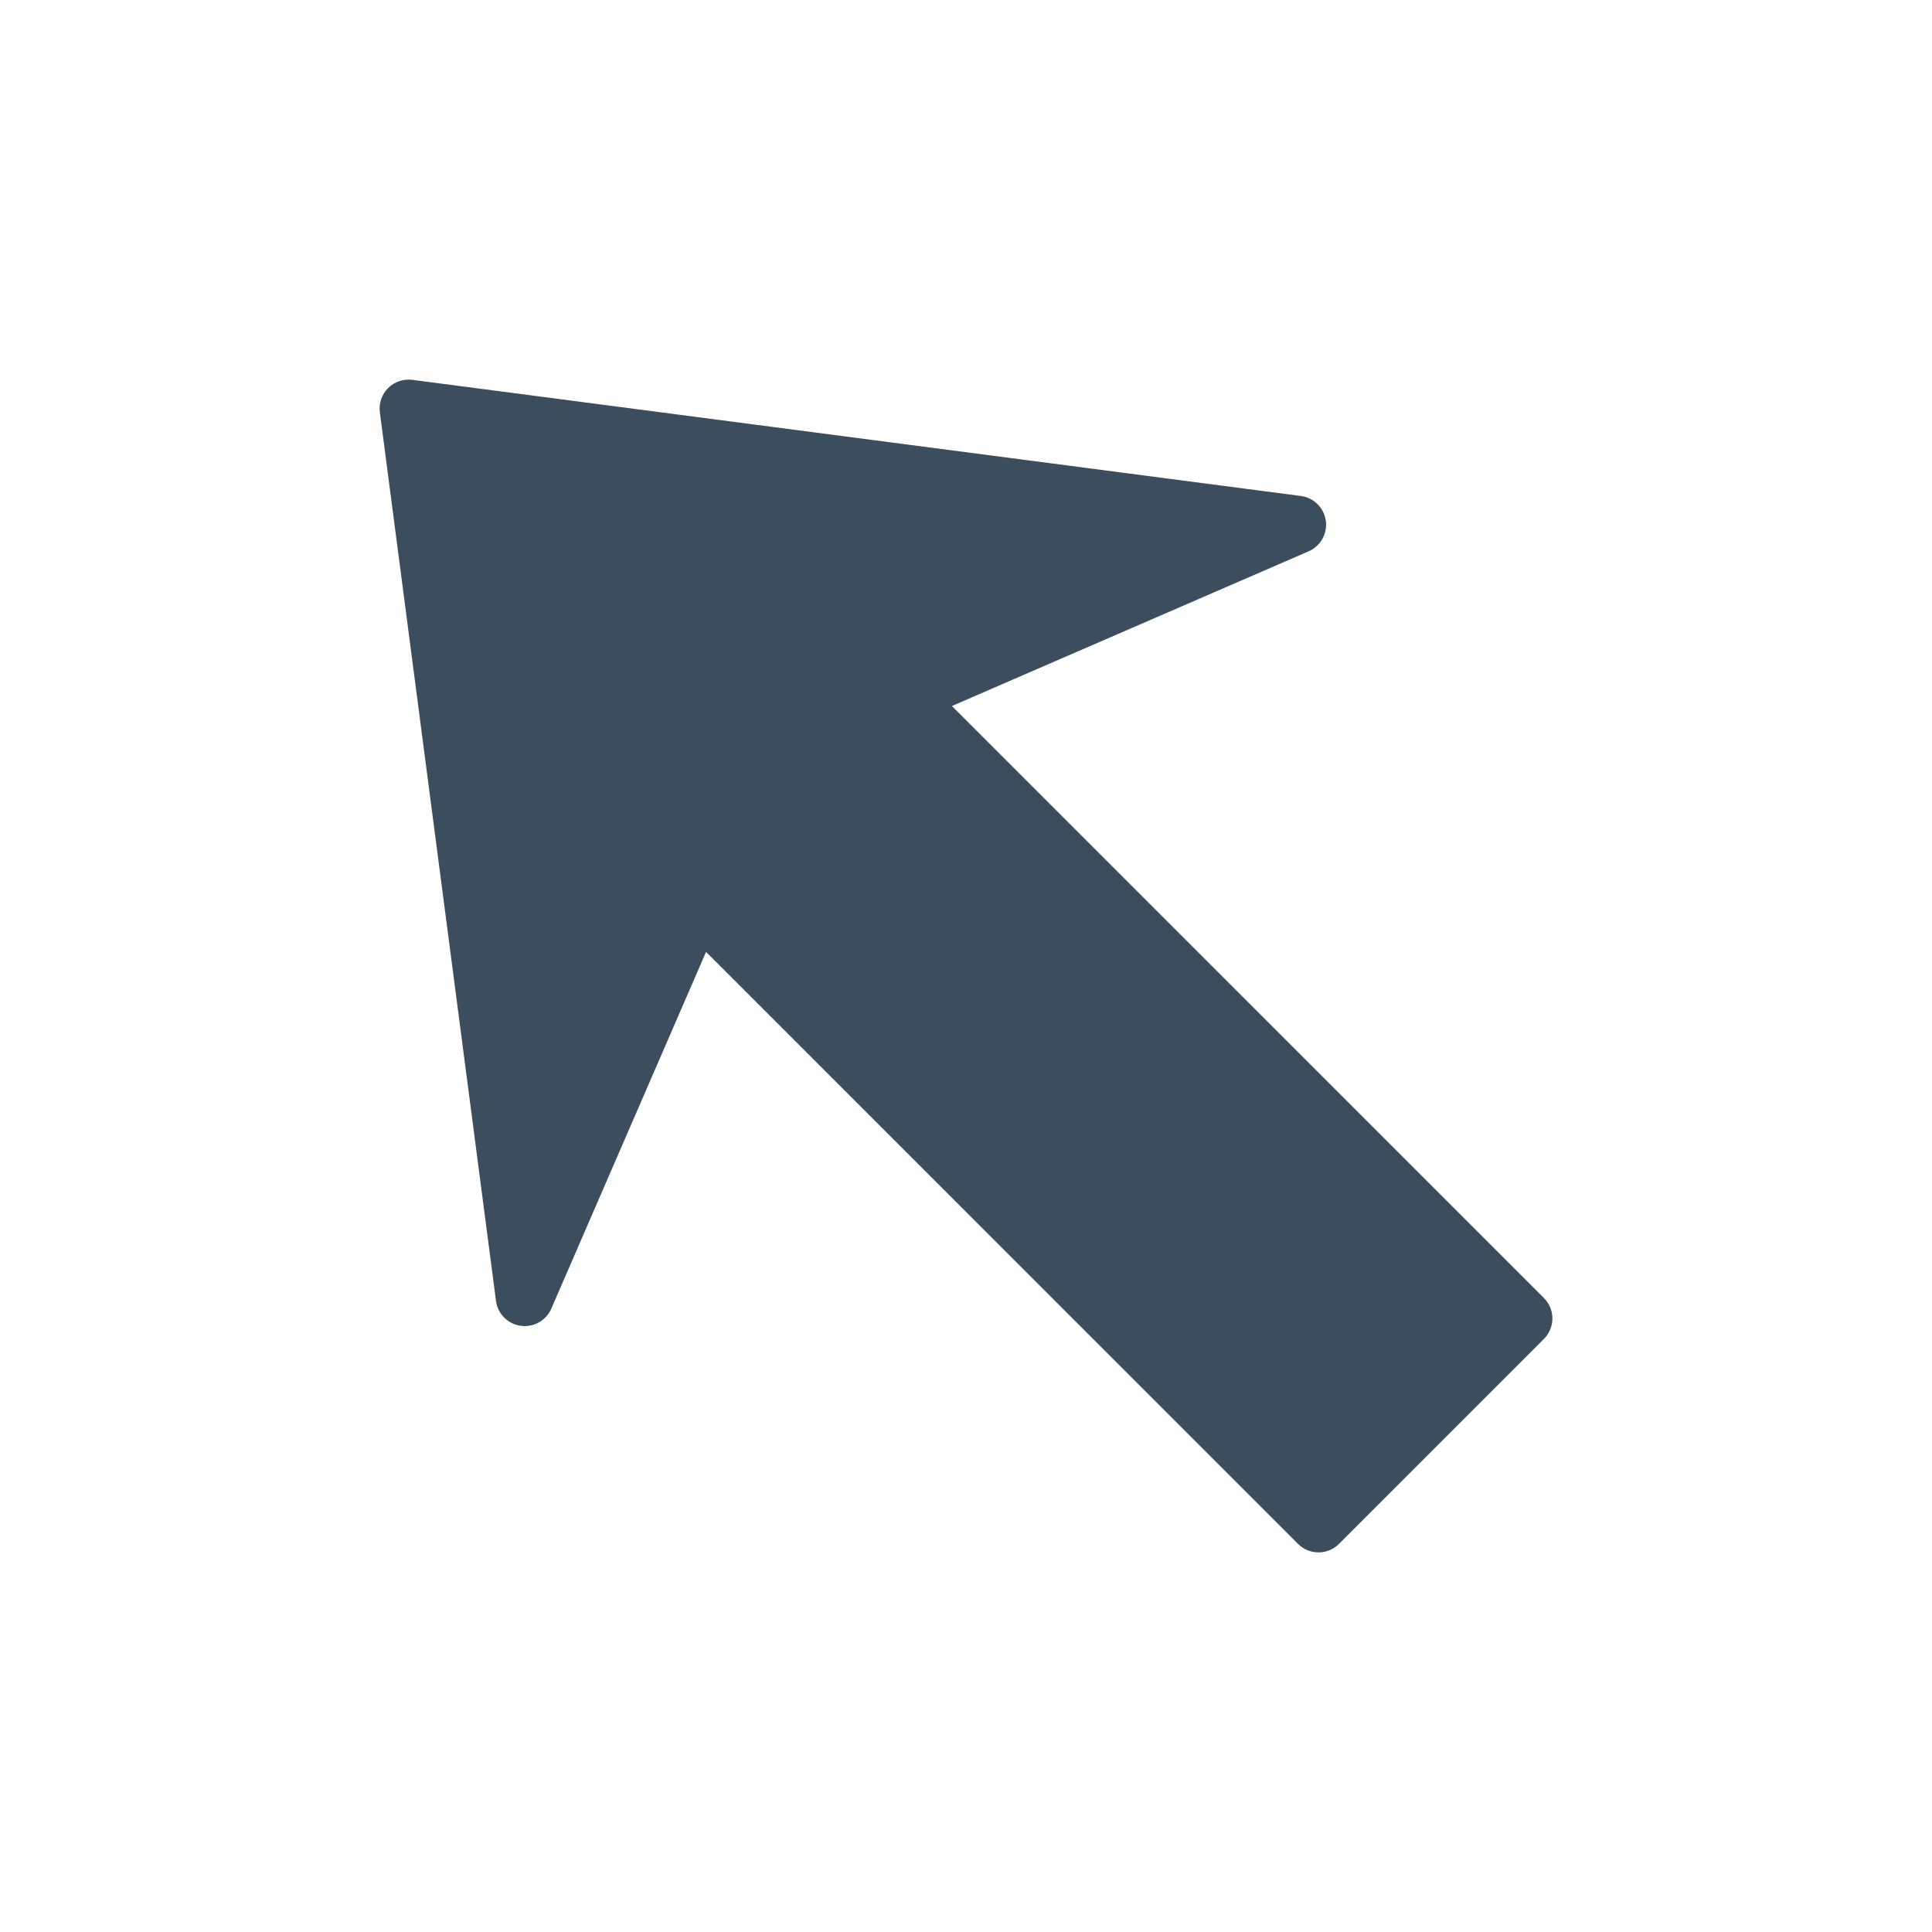
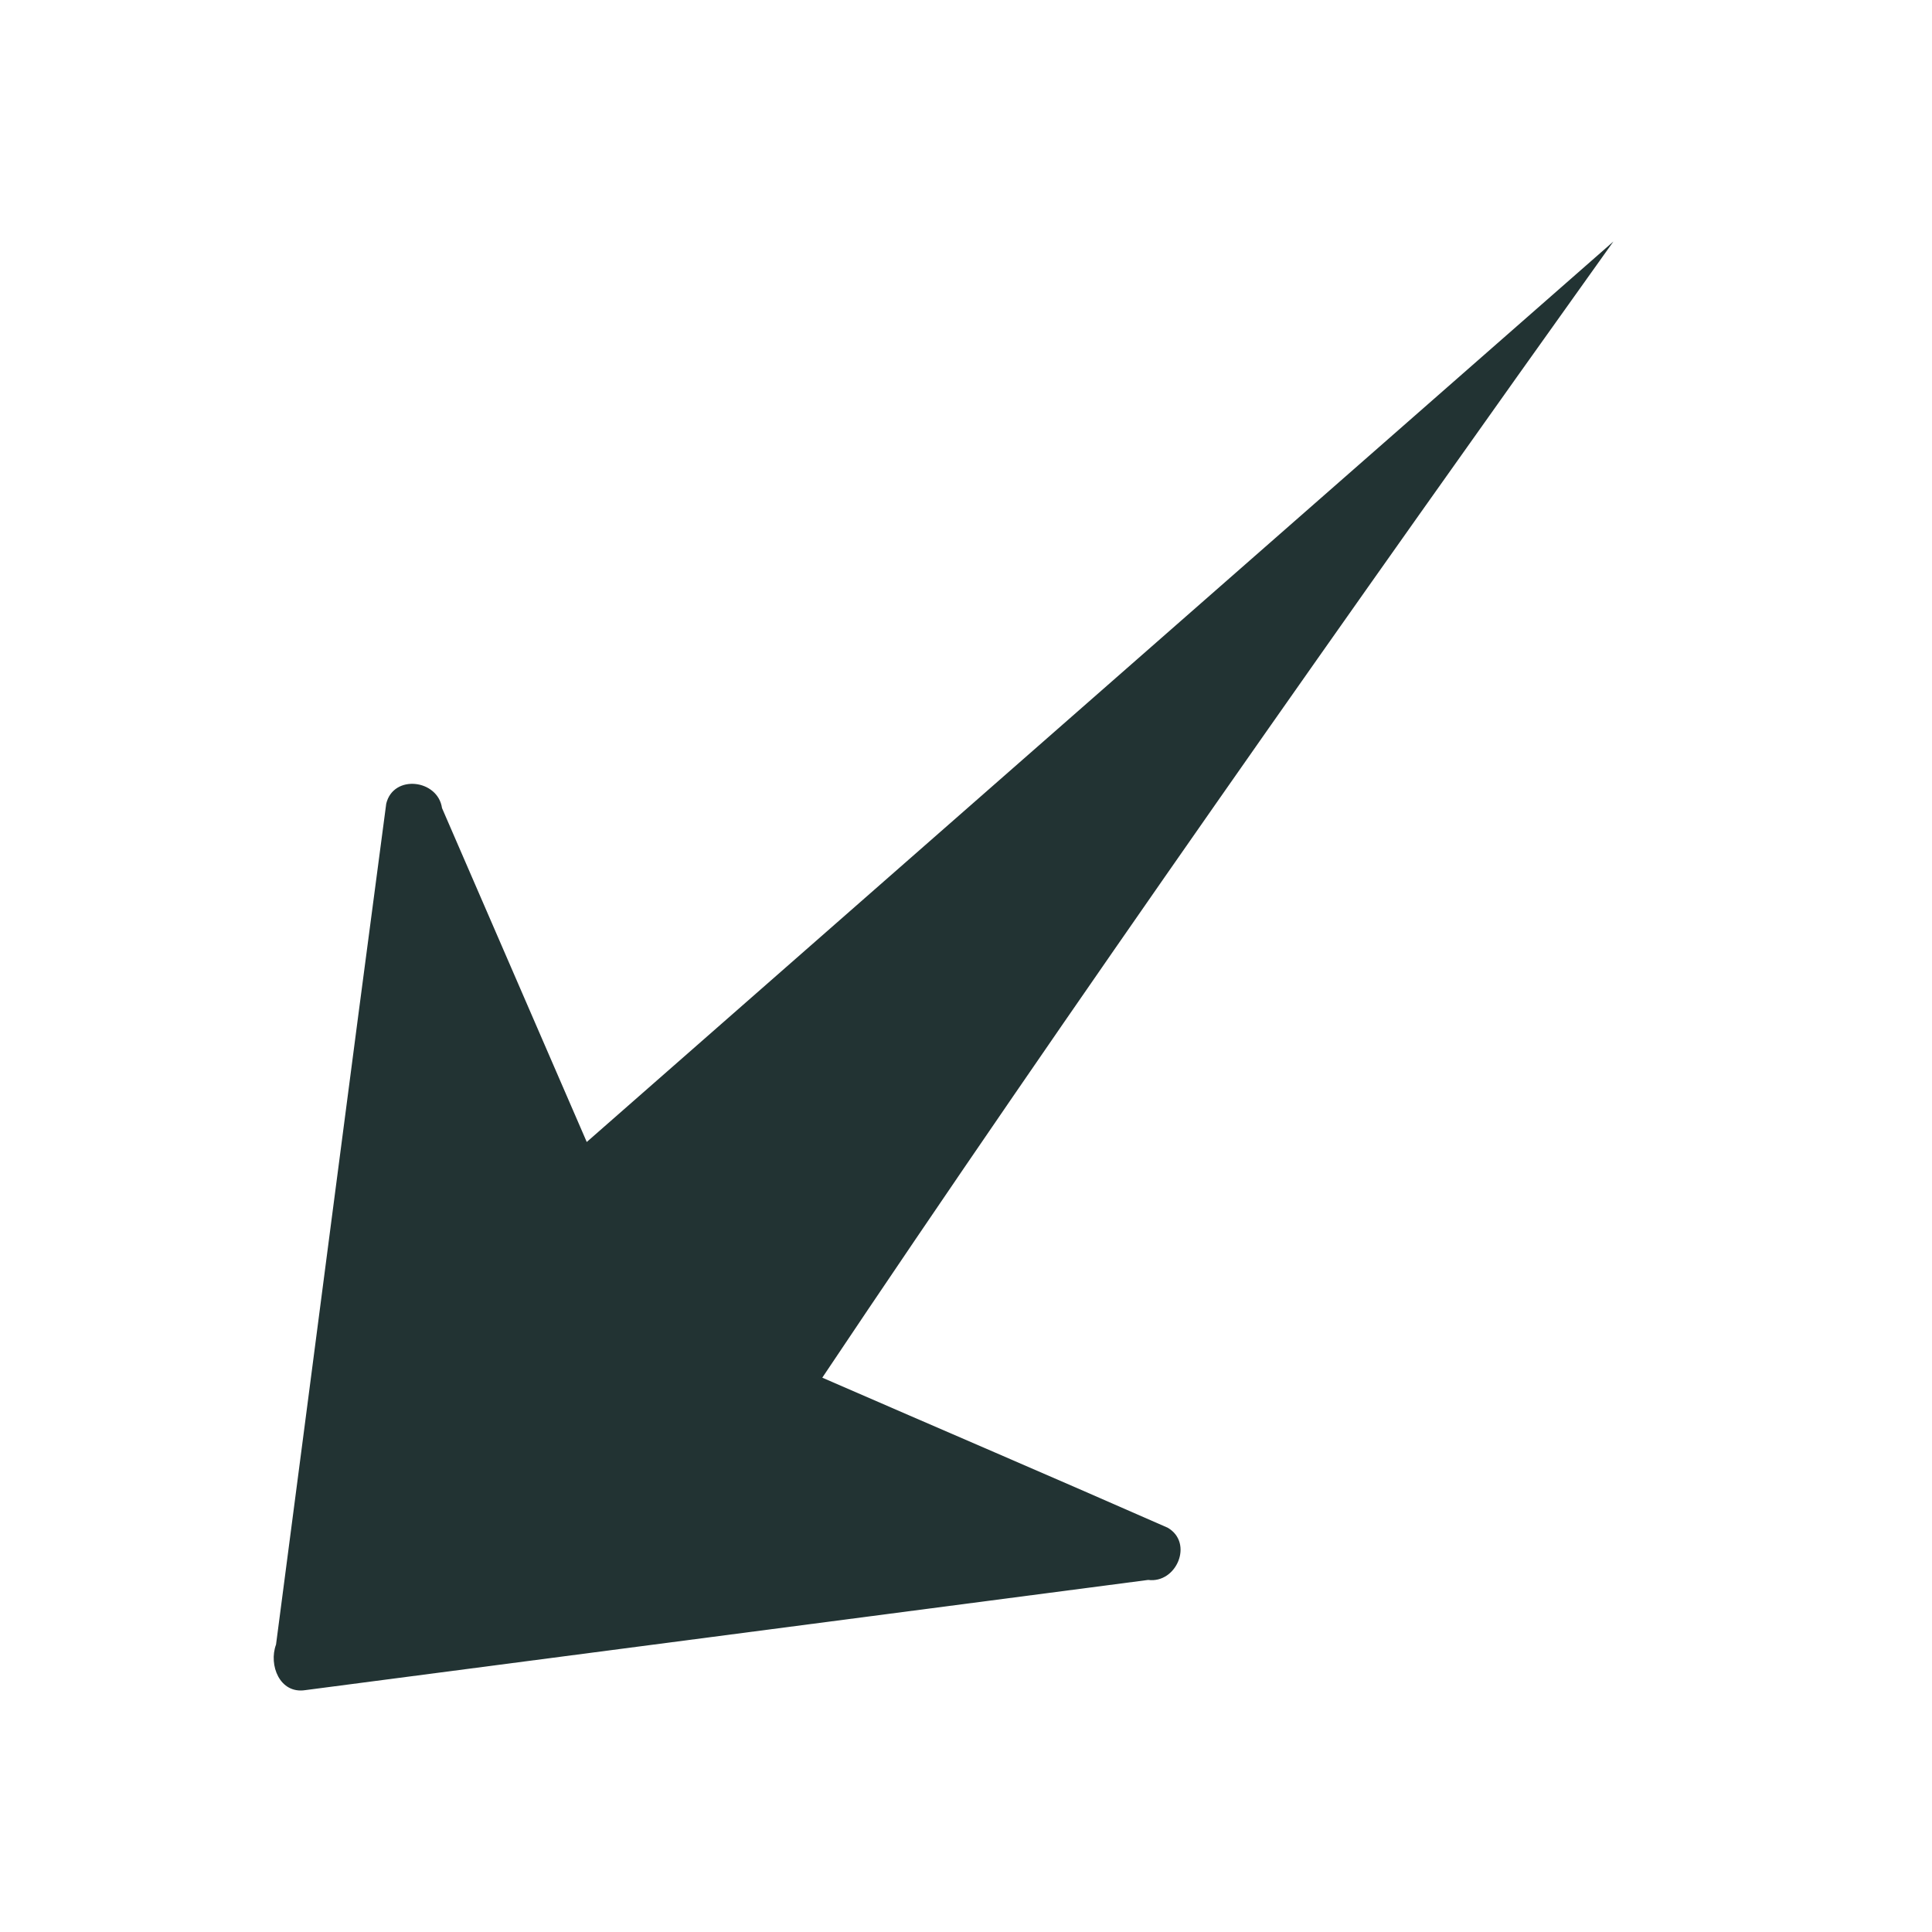
<svg xmlns="http://www.w3.org/2000/svg" class="icon" width="24" height="24" viewBox="0 0 1024 1024">
-   <path fill="#3c4d5e" d="M818.299 709.673L709.704 818.289c-6.021 6-15.719 6-21.74 0L374.221 504.535l-82.012 189.071c-2.755 6.329-9.39 10.066-16.23 9.094a15.318 15.318 0 01-13.098-13.23L201.33 218.551a15.352 15.352 0 014.362-12.85 15.38 15.38 0 0112.861-4.373L689.48 262.88c3.45.45 6.543 2.028 8.878 4.373a15.337 15.337 0 014.352 8.734c.962 6.83-2.775 13.476-9.104 16.22L504.535 374.2l313.764 313.754c6 6.01 6 15.718 0 21.719z" />
+   <path fill="#233" d="M161.823 895.804c-13.562 2.113-19.548-13.286-15.52-24.16 19.515-148.555 38.665-297.171 58.41-445.69 3.796-15.708 27.359-12.887 29.566 2.338l76.712 176.985L855.143 128C722.759 313.428 564.606 537.625 435.829 730.198 496.823 756.748 558 782.92 618.88 809.71c13.853 7.997 4.774 29.648-10.332 27.688z" />
</svg>
